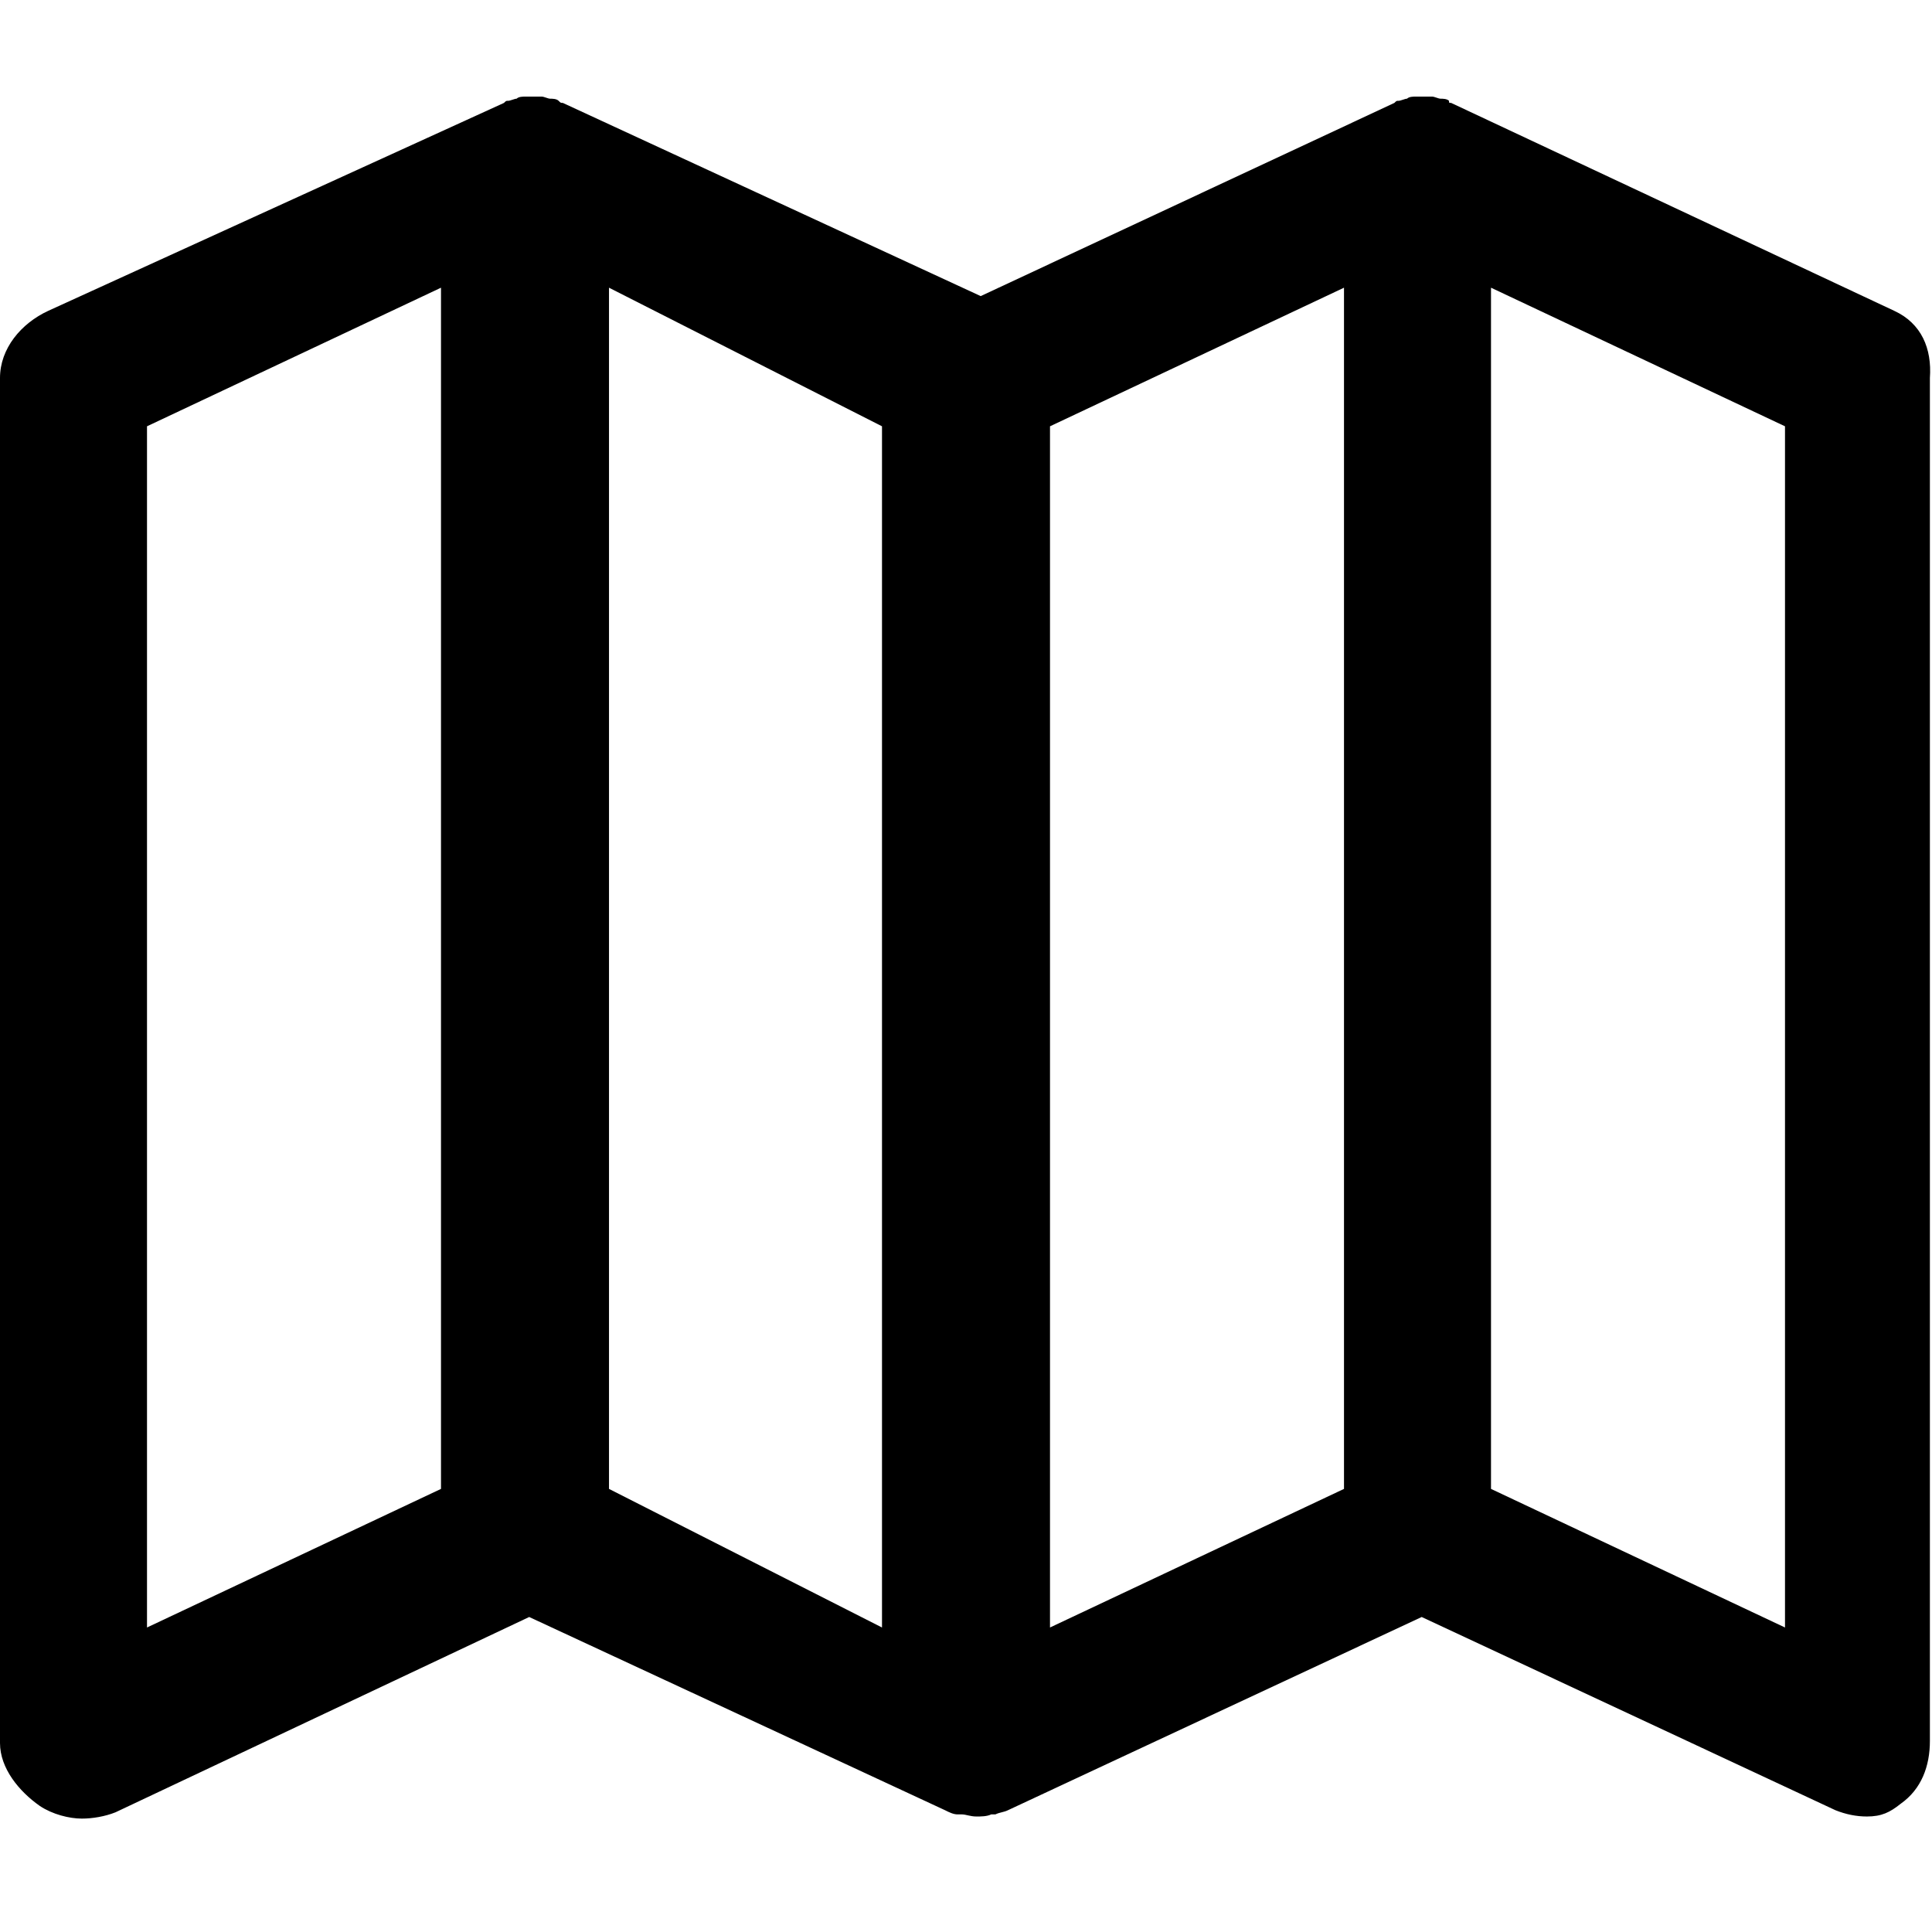
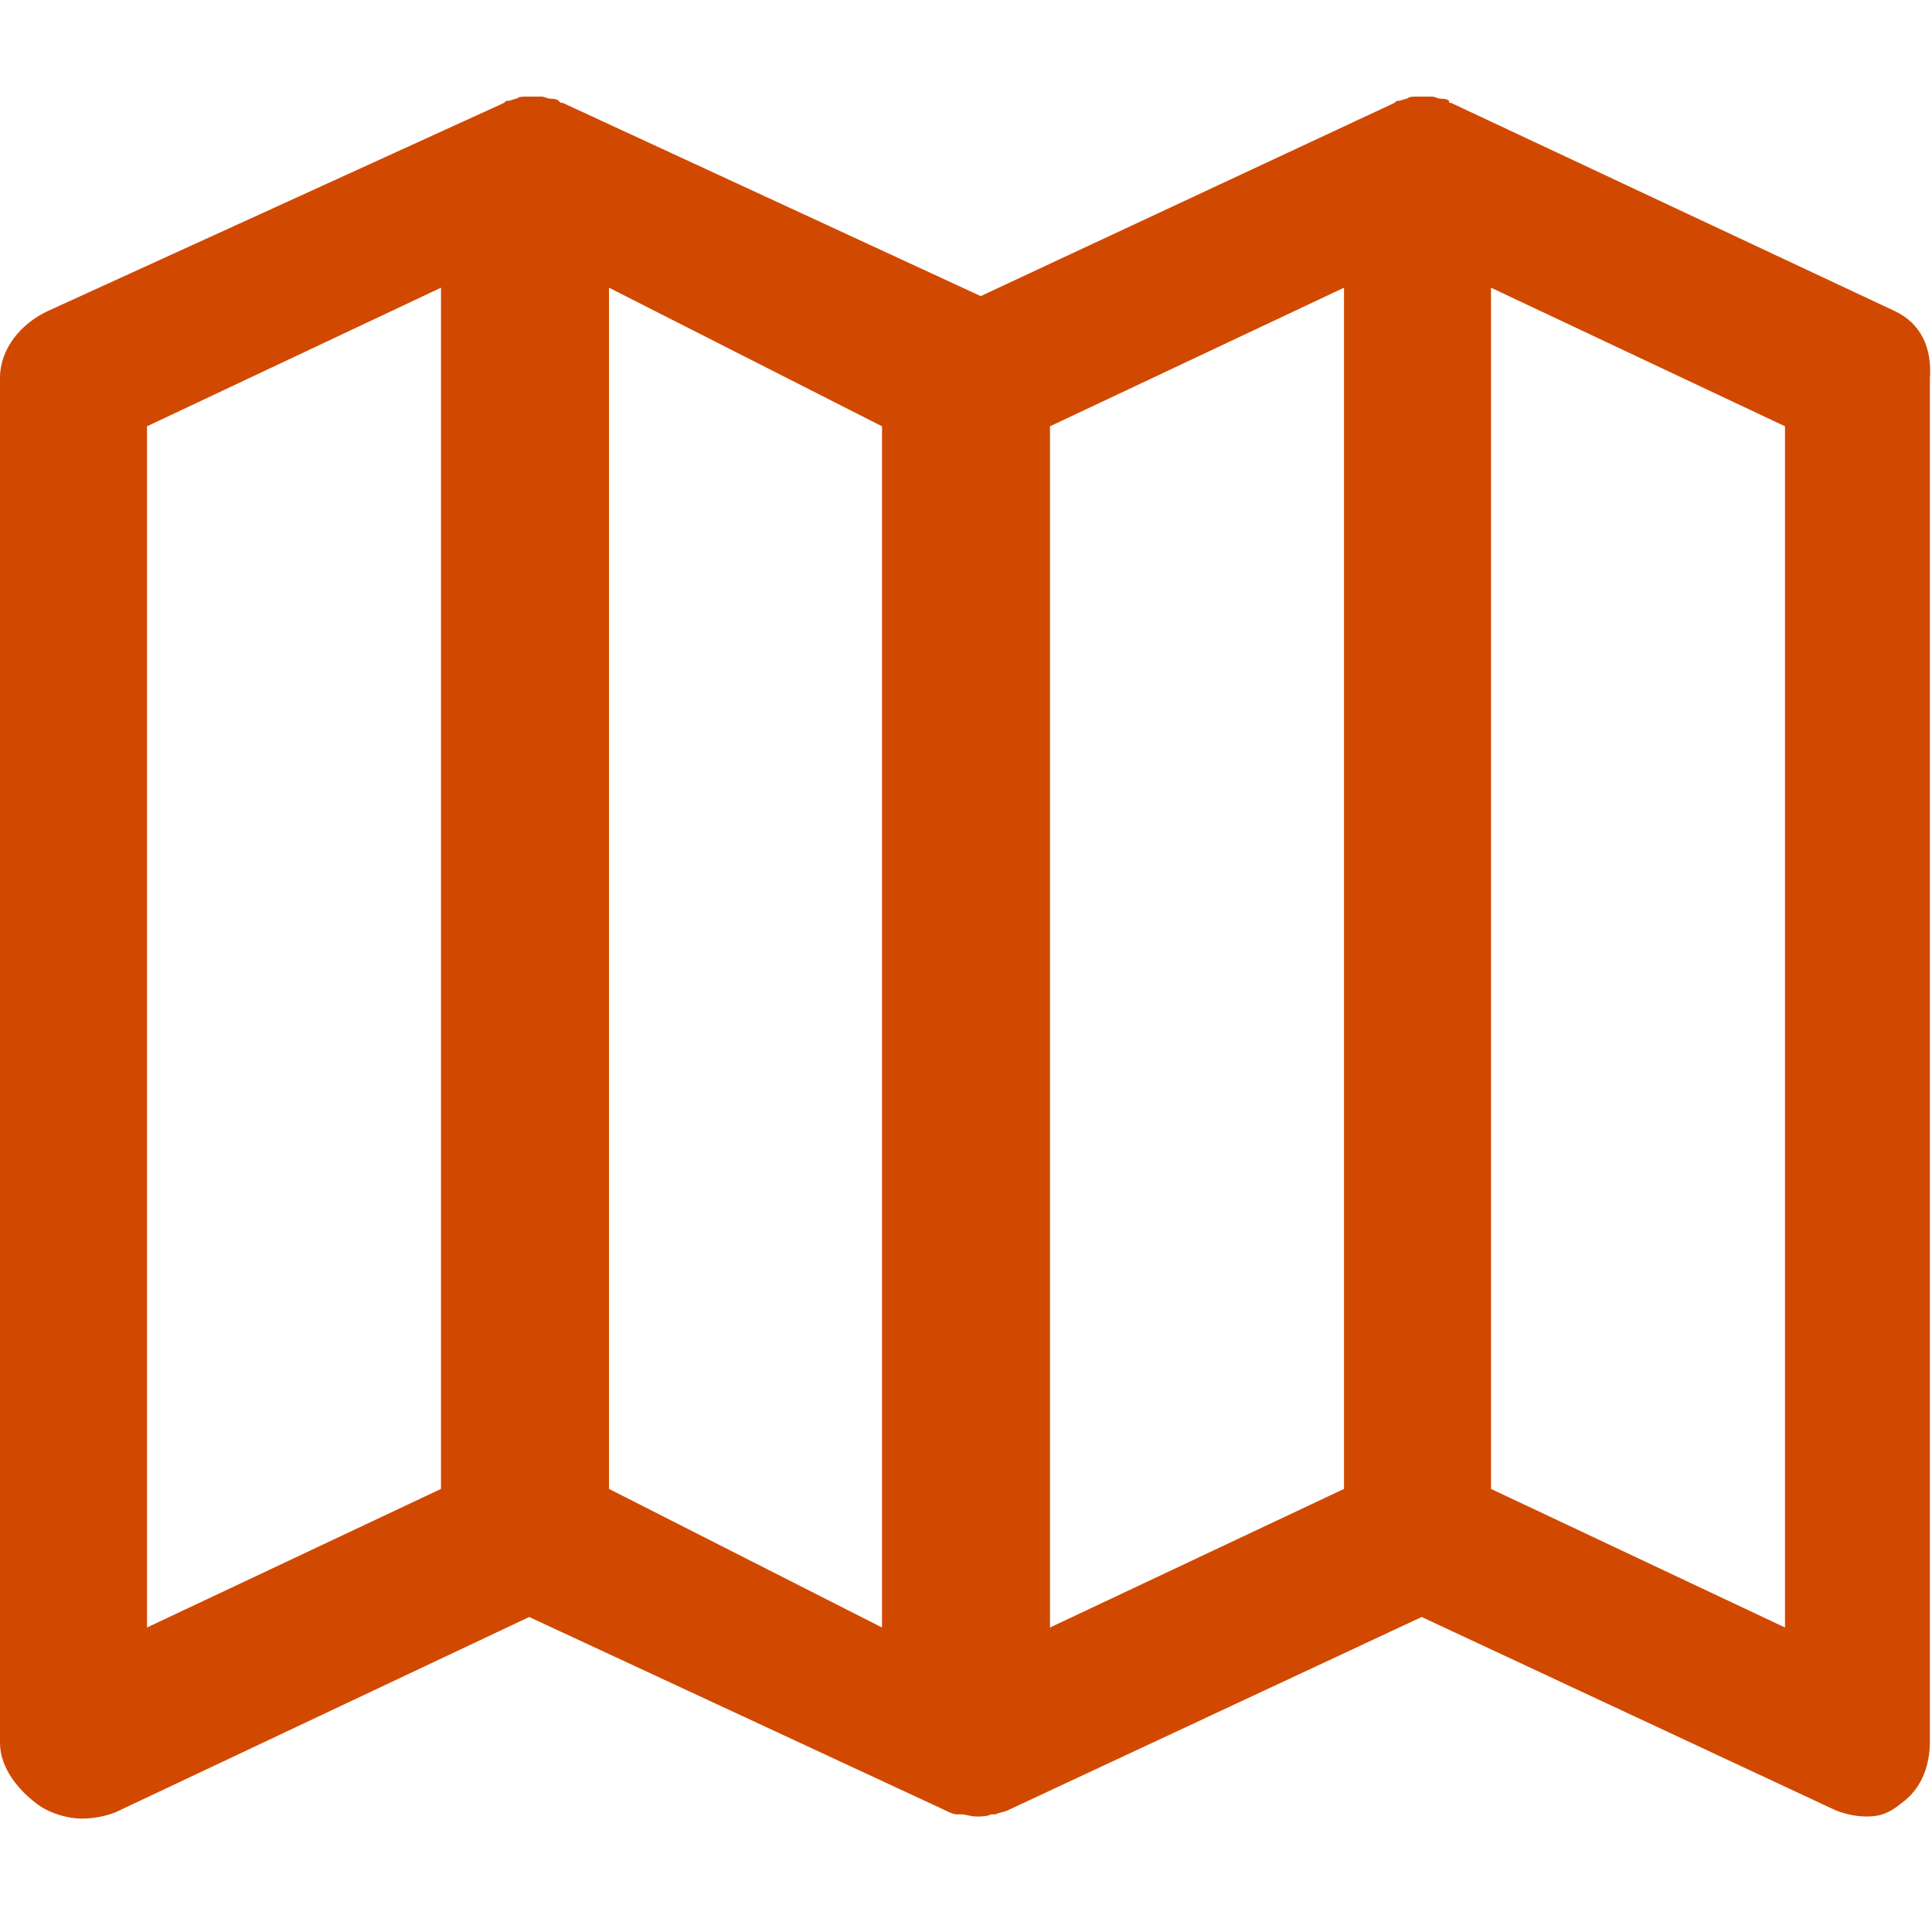
<svg xmlns="http://www.w3.org/2000/svg" version="1.1" id="Layer_1" x="0px" y="0px" width="92px" height="92px" viewBox="0 0 92 92" enable-background="new 0 0 92 92" xml:space="preserve">
-   <path id="XMLID_1038_" d="M90.2,14.8L69.1,4.9c-0.1,0-0.1,0-0.1-0.1c-0.1-0.1-0.3-0.1-0.4-0.1c-0.1,0-0.3-0.1-0.4-0.1  c-0.1,0-0.3,0-0.4,0c-0.1,0-0.3,0-0.4,0c-0.1,0-0.3,0-0.4,0.1c-0.1,0-0.3,0.1-0.4,0.1c-0.1,0-0.1,0-0.2,0.1l-19.7,9.2L26.8,4.9  c-0.1,0-0.1,0-0.2-0.1c-0.1-0.1-0.3-0.1-0.4-0.1c-0.1,0-0.3-0.1-0.4-0.1c-0.1,0-0.3,0-0.4,0c-0.1,0-0.3,0-0.4,0  c-0.1,0-0.3,0-0.4,0.1c-0.1,0-0.3,0.1-0.4,0.1c-0.1,0-0.1,0-0.2,0.1L2.3,14.8C1,15.4,0,16.6,0,18v65c0,1.2,0.9,2.3,1.9,3  c0.6,0.4,1.4,0.6,2,0.6c0.5,0,1.1-0.1,1.6-0.3L25.2,77L45,86.2c0,0,0,0,0,0c0.2,0.1,0.4,0.2,0.6,0.2c0.1,0,0.1,0,0.2,0  c0.2,0,0.4,0.1,0.7,0.1c0.2,0,0.5,0,0.7-0.1c0.1,0,0.1,0,0.2,0c0.2-0.1,0.4-0.1,0.6-0.2c0,0,0,0,0,0L67.7,77l19.7,9.2  c0.5,0.2,1,0.3,1.5,0.3c0.7,0,1.1-0.2,1.6-0.6c1-0.7,1.4-1.8,1.4-3V18C92,16.6,91.5,15.4,90.2,14.8z M42,77.5l-13-6.6V13.7l13,6.6  V77.5z M7,20.3l14-6.6v57.2L7,77.5V20.3z M50,20.3l14-6.6v57.2l-14,6.6V20.3z M85,77.5l-14-6.6V13.7l14,6.6V77.5z" />
+   <path style="fill:#D14900" id="XMLID_1038_" d="M90.2,14.8L69.1,4.9c-0.1,0-0.1,0-0.1-0.1c-0.1-0.1-0.3-0.1-0.4-0.1c-0.1,0-0.3-0.1-0.4-0.1  c-0.1,0-0.3,0-0.4,0c-0.1,0-0.3,0-0.4,0c-0.1,0-0.3,0-0.4,0.1c-0.1,0-0.3,0.1-0.4,0.1c-0.1,0-0.1,0-0.2,0.1l-19.7,9.2L26.8,4.9  c-0.1,0-0.1,0-0.2-0.1c-0.1-0.1-0.3-0.1-0.4-0.1c-0.1,0-0.3-0.1-0.4-0.1c-0.1,0-0.3,0-0.4,0c-0.1,0-0.3,0-0.4,0  c-0.1,0-0.3,0-0.4,0.1c-0.1,0-0.3,0.1-0.4,0.1c-0.1,0-0.1,0-0.2,0.1L2.3,14.8C1,15.4,0,16.6,0,18v65c0,1.2,0.9,2.3,1.9,3  c0.6,0.4,1.4,0.6,2,0.6c0.5,0,1.1-0.1,1.6-0.3L25.2,77L45,86.2c0,0,0,0,0,0c0.2,0.1,0.4,0.2,0.6,0.2c0.1,0,0.1,0,0.2,0  c0.2,0,0.4,0.1,0.7,0.1c0.2,0,0.5,0,0.7-0.1c0.1,0,0.1,0,0.2,0c0.2-0.1,0.4-0.1,0.6-0.2c0,0,0,0,0,0L67.7,77l19.7,9.2  c0.5,0.2,1,0.3,1.5,0.3c0.7,0,1.1-0.2,1.6-0.6c1-0.7,1.4-1.8,1.4-3V18C92,16.6,91.5,15.4,90.2,14.8z M42,77.5l-13-6.6V13.7l13,6.6  V77.5z M7,20.3l14-6.6v57.2L7,77.5V20.3z M50,20.3l14-6.6v57.2l-14,6.6V20.3z M85,77.5l-14-6.6V13.7l14,6.6V77.5z" />
</svg>
